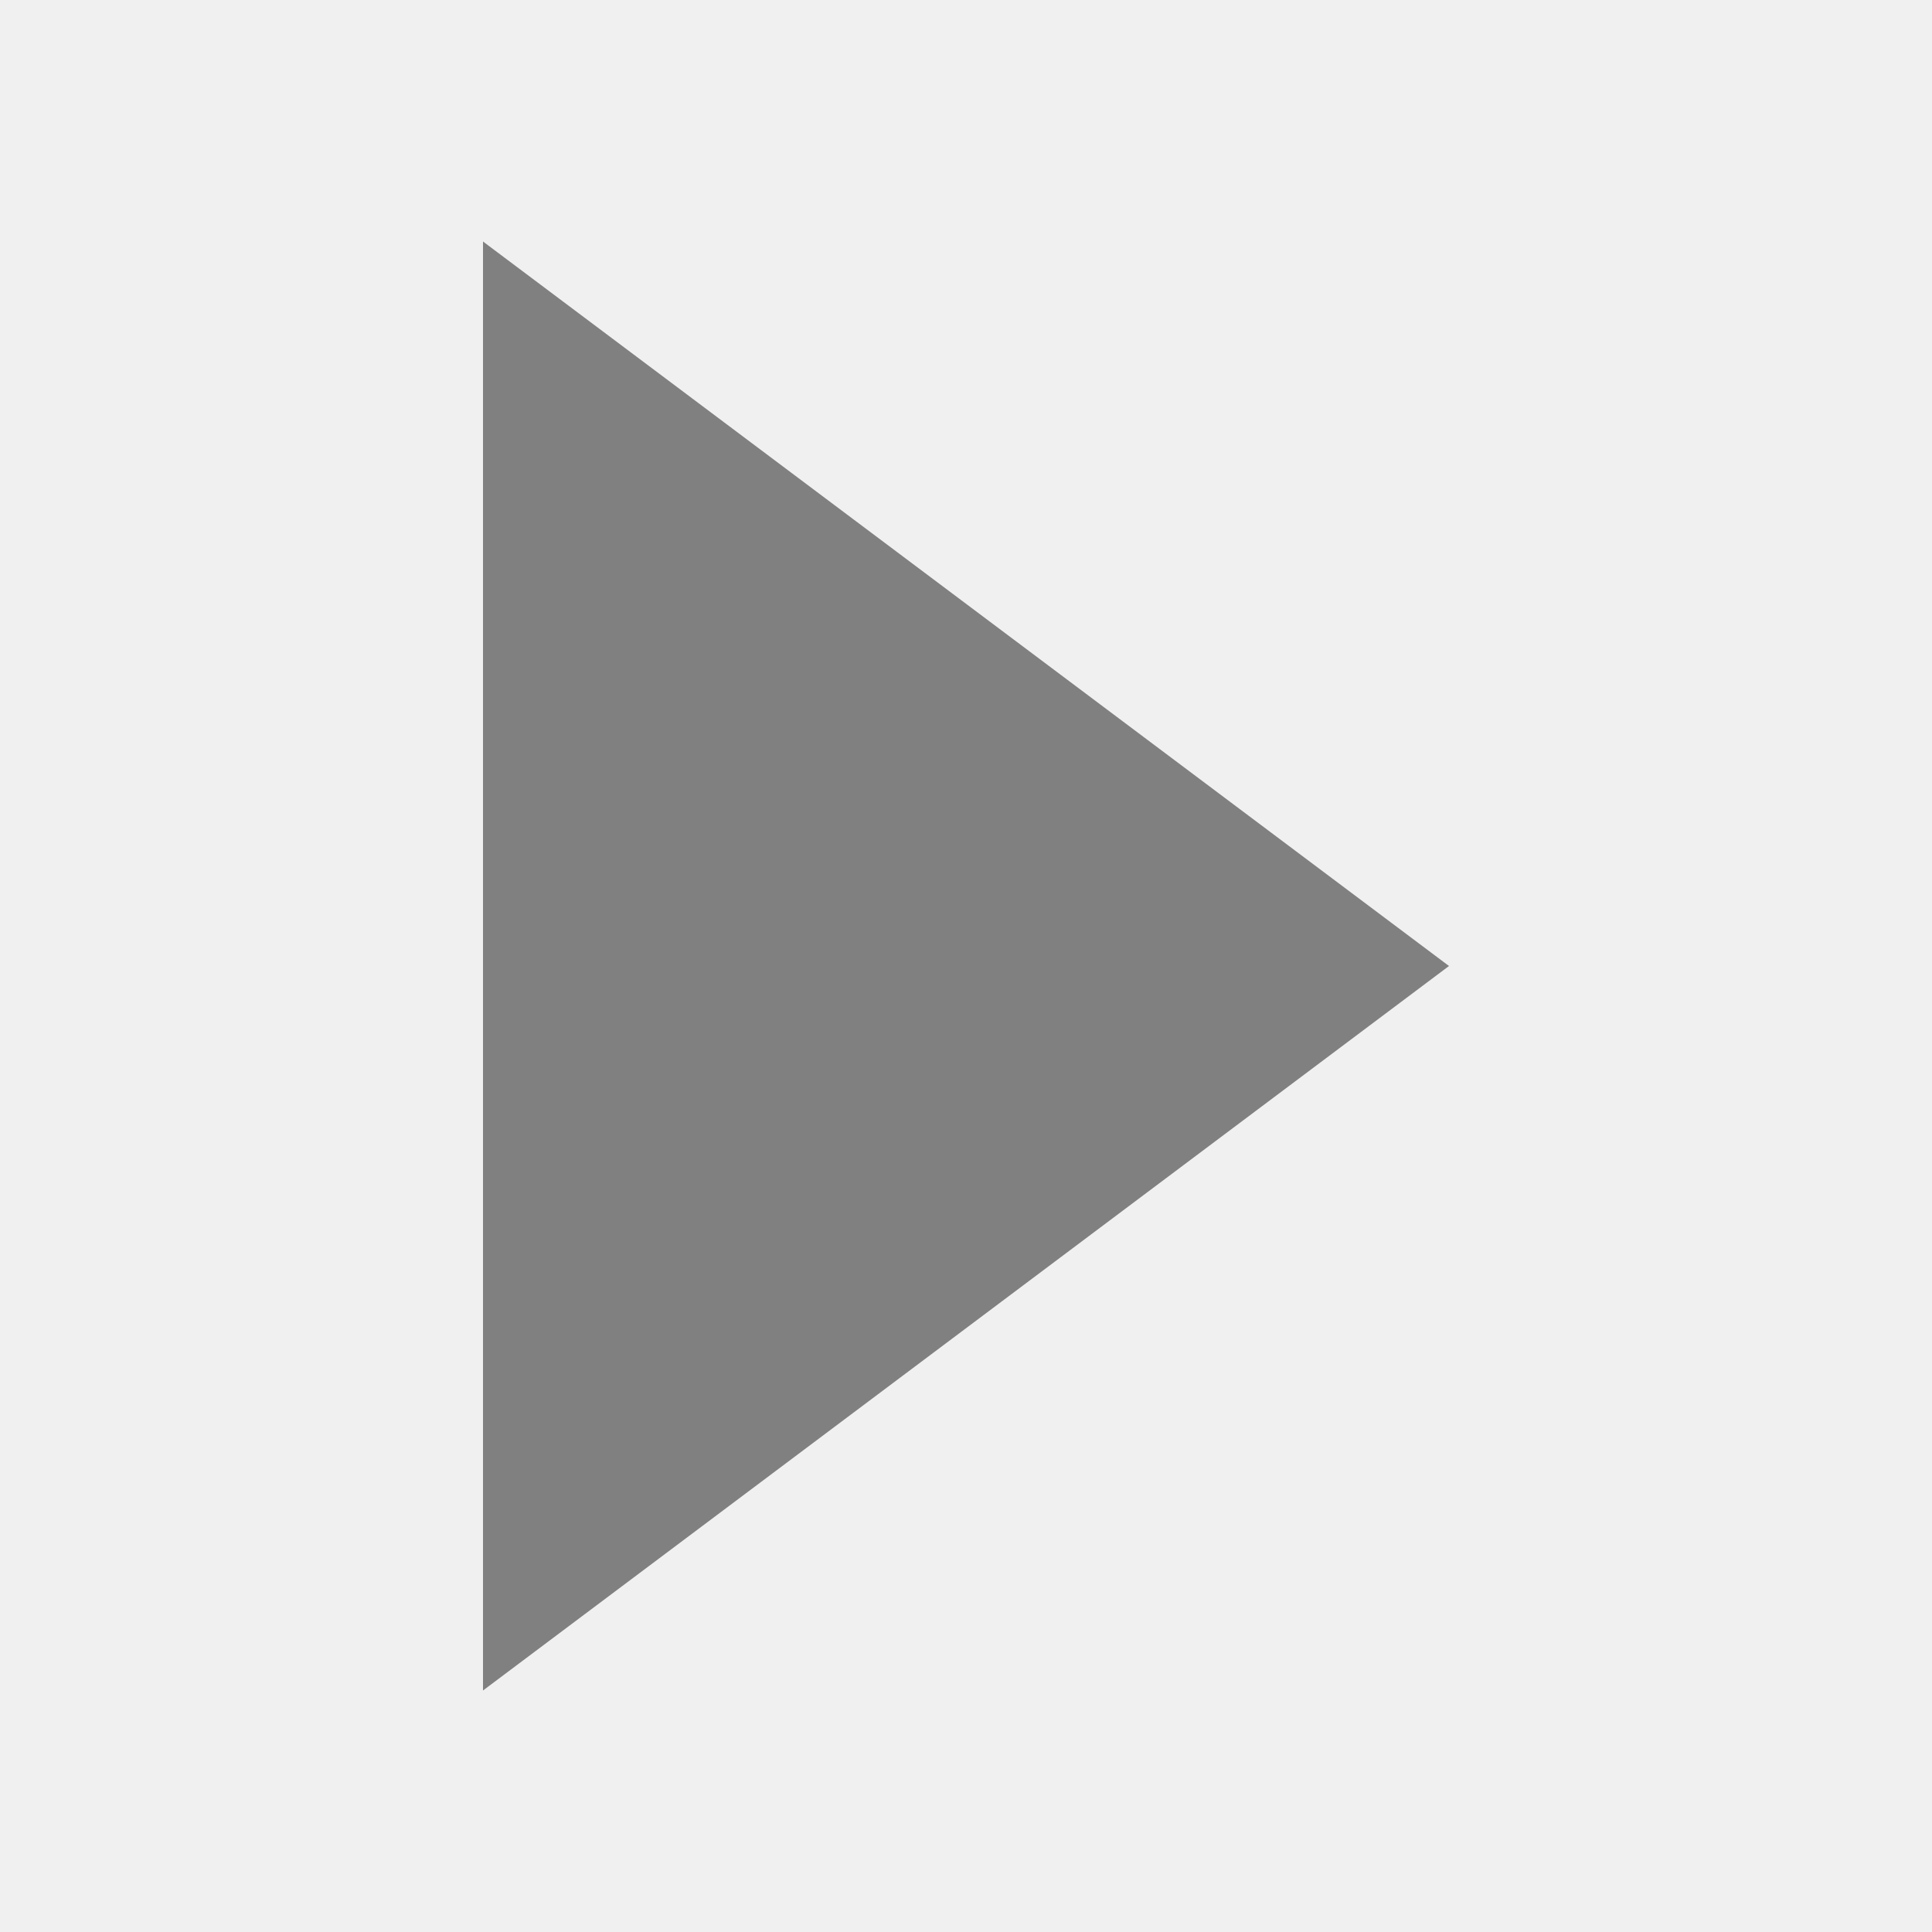
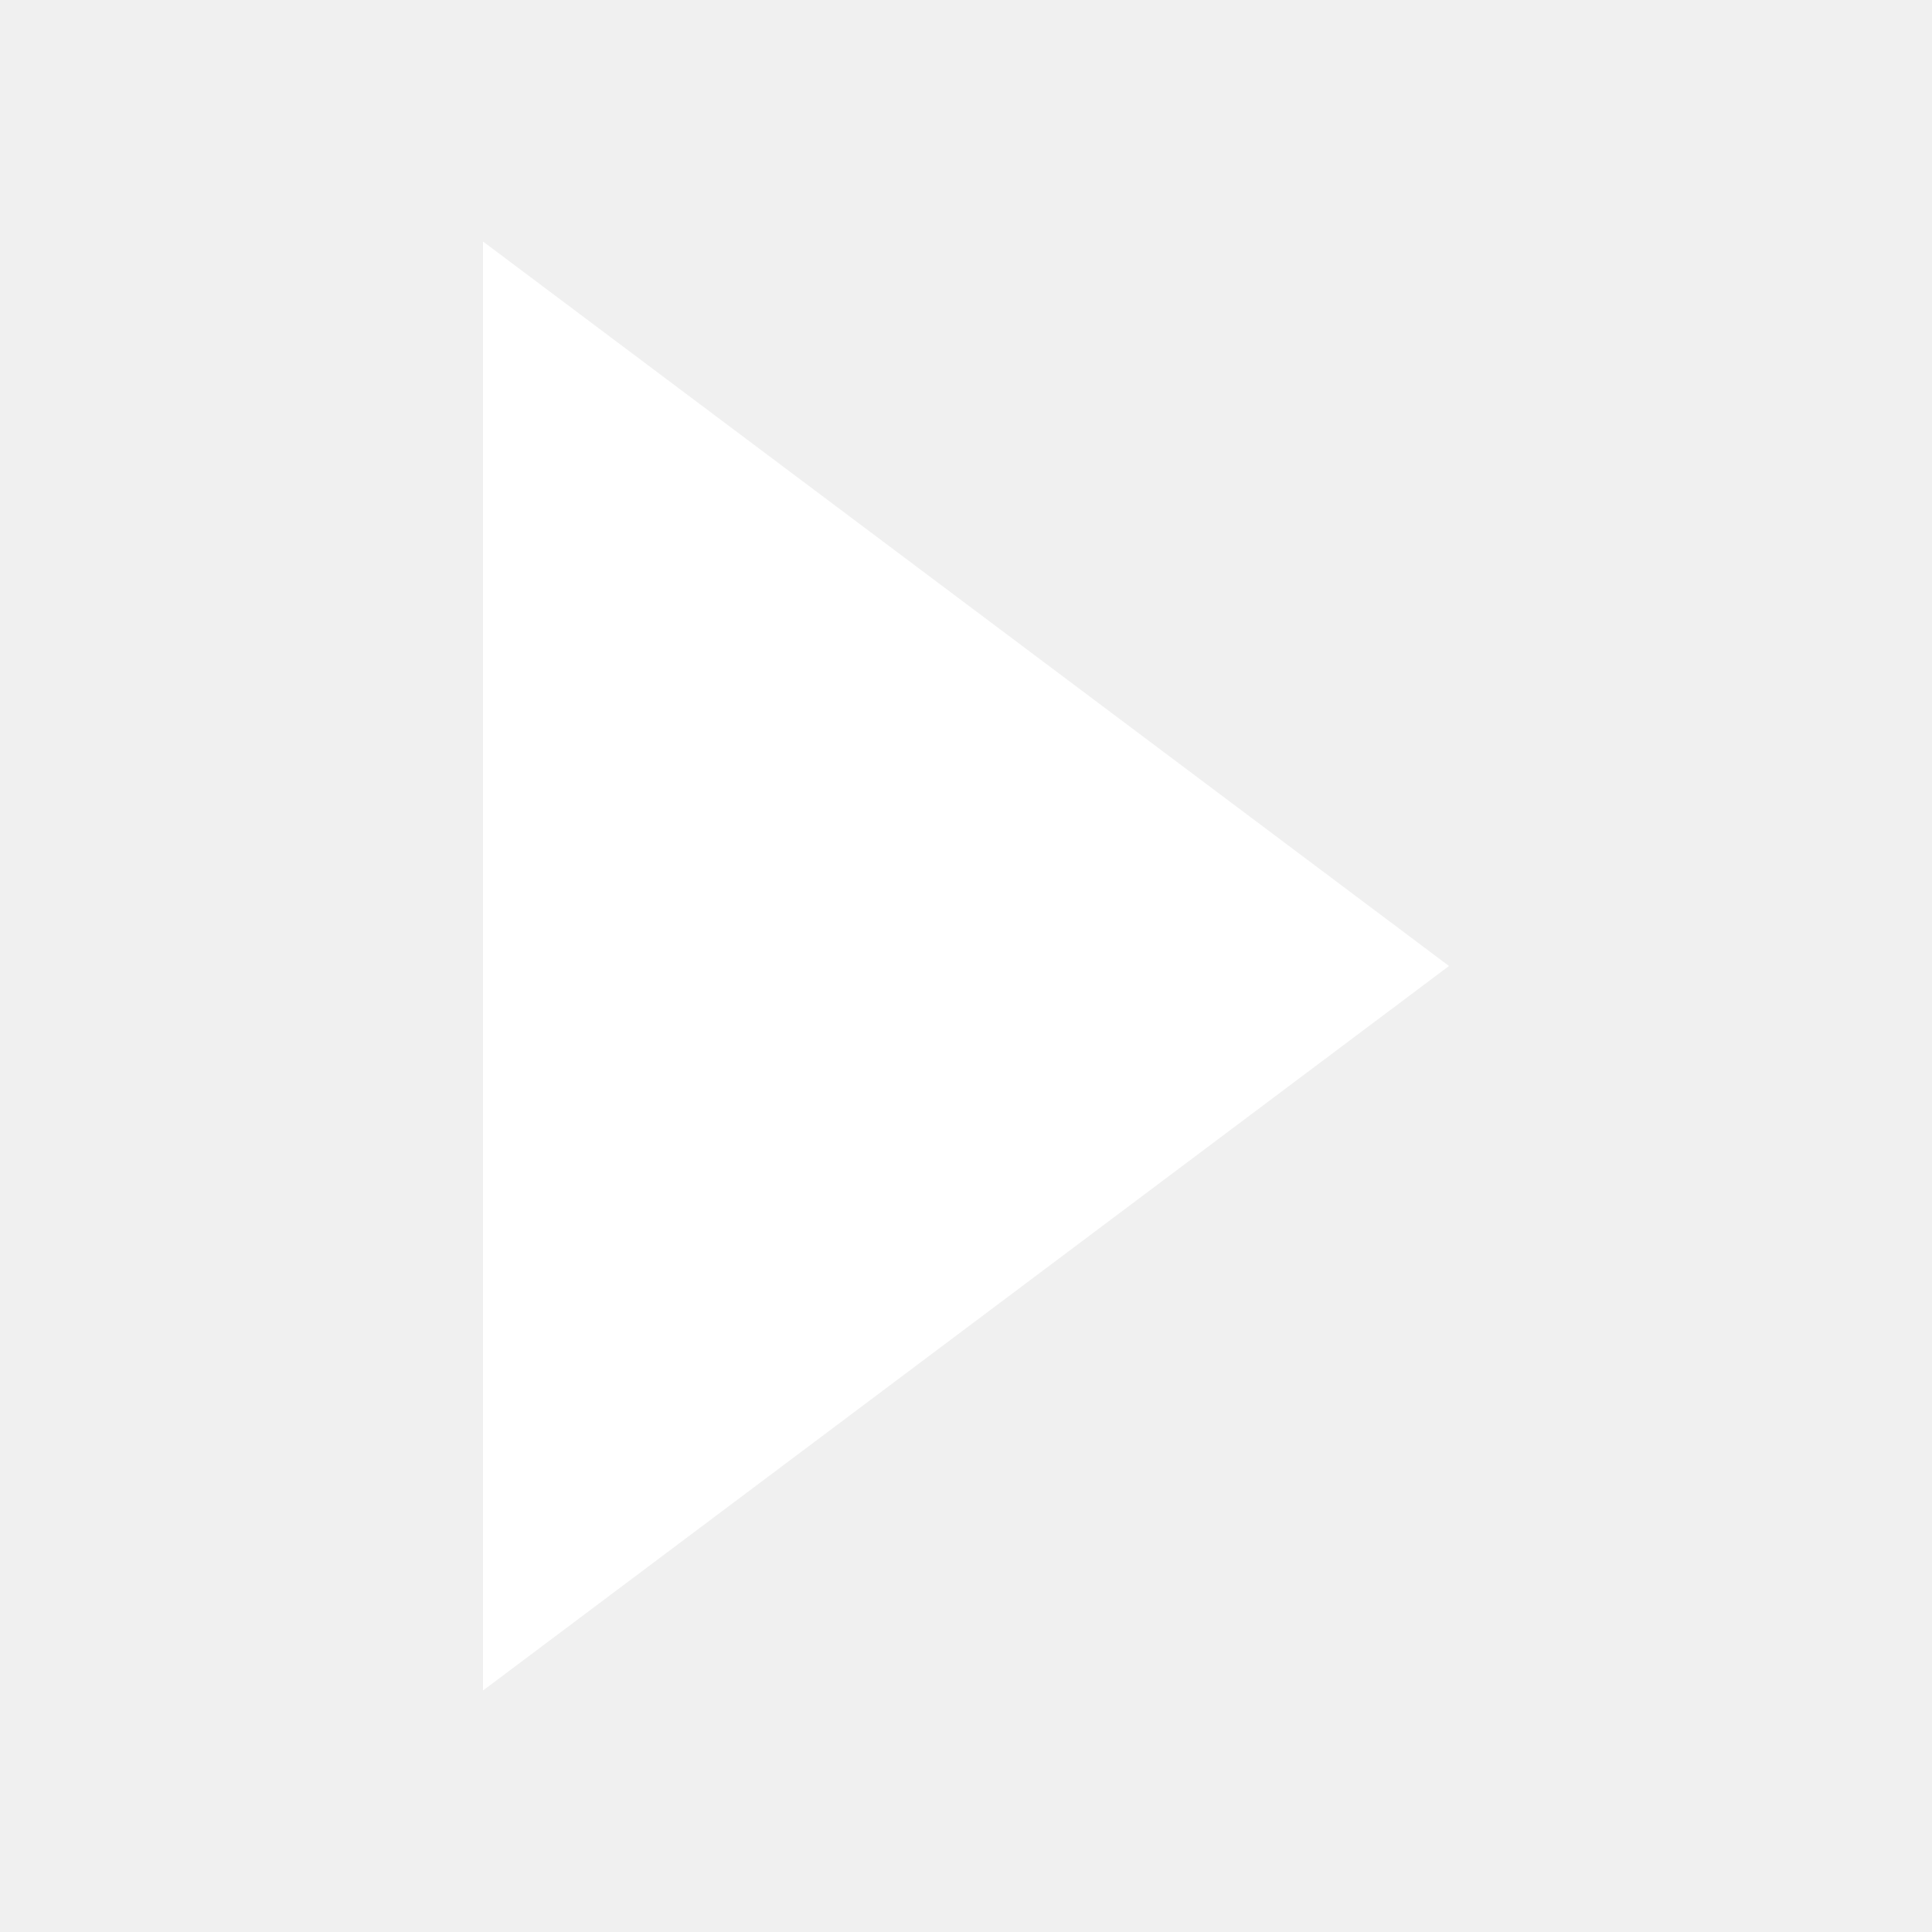
<svg xmlns="http://www.w3.org/2000/svg" height="16" width="16" version="1.1" id="svg896">
  <defs id="defs900" />
-   <path d="M 4,14 V 2 l 8,6 z" stroke="#ccc" stroke-linecap="round" stroke-width="0.516" fill="#ccc" id="path894" style="fill:#808080;stroke:none;fill-opacity:1" />
+   <path d="M 4,14 V 2 l 8,6 z" stroke="#ccc" stroke-linecap="round" stroke-width="0.516" fill="#ccc" id="path894" style="fill:#ffffff;stroke:none;fill-opacity:1;opacity:1" />
</svg>
